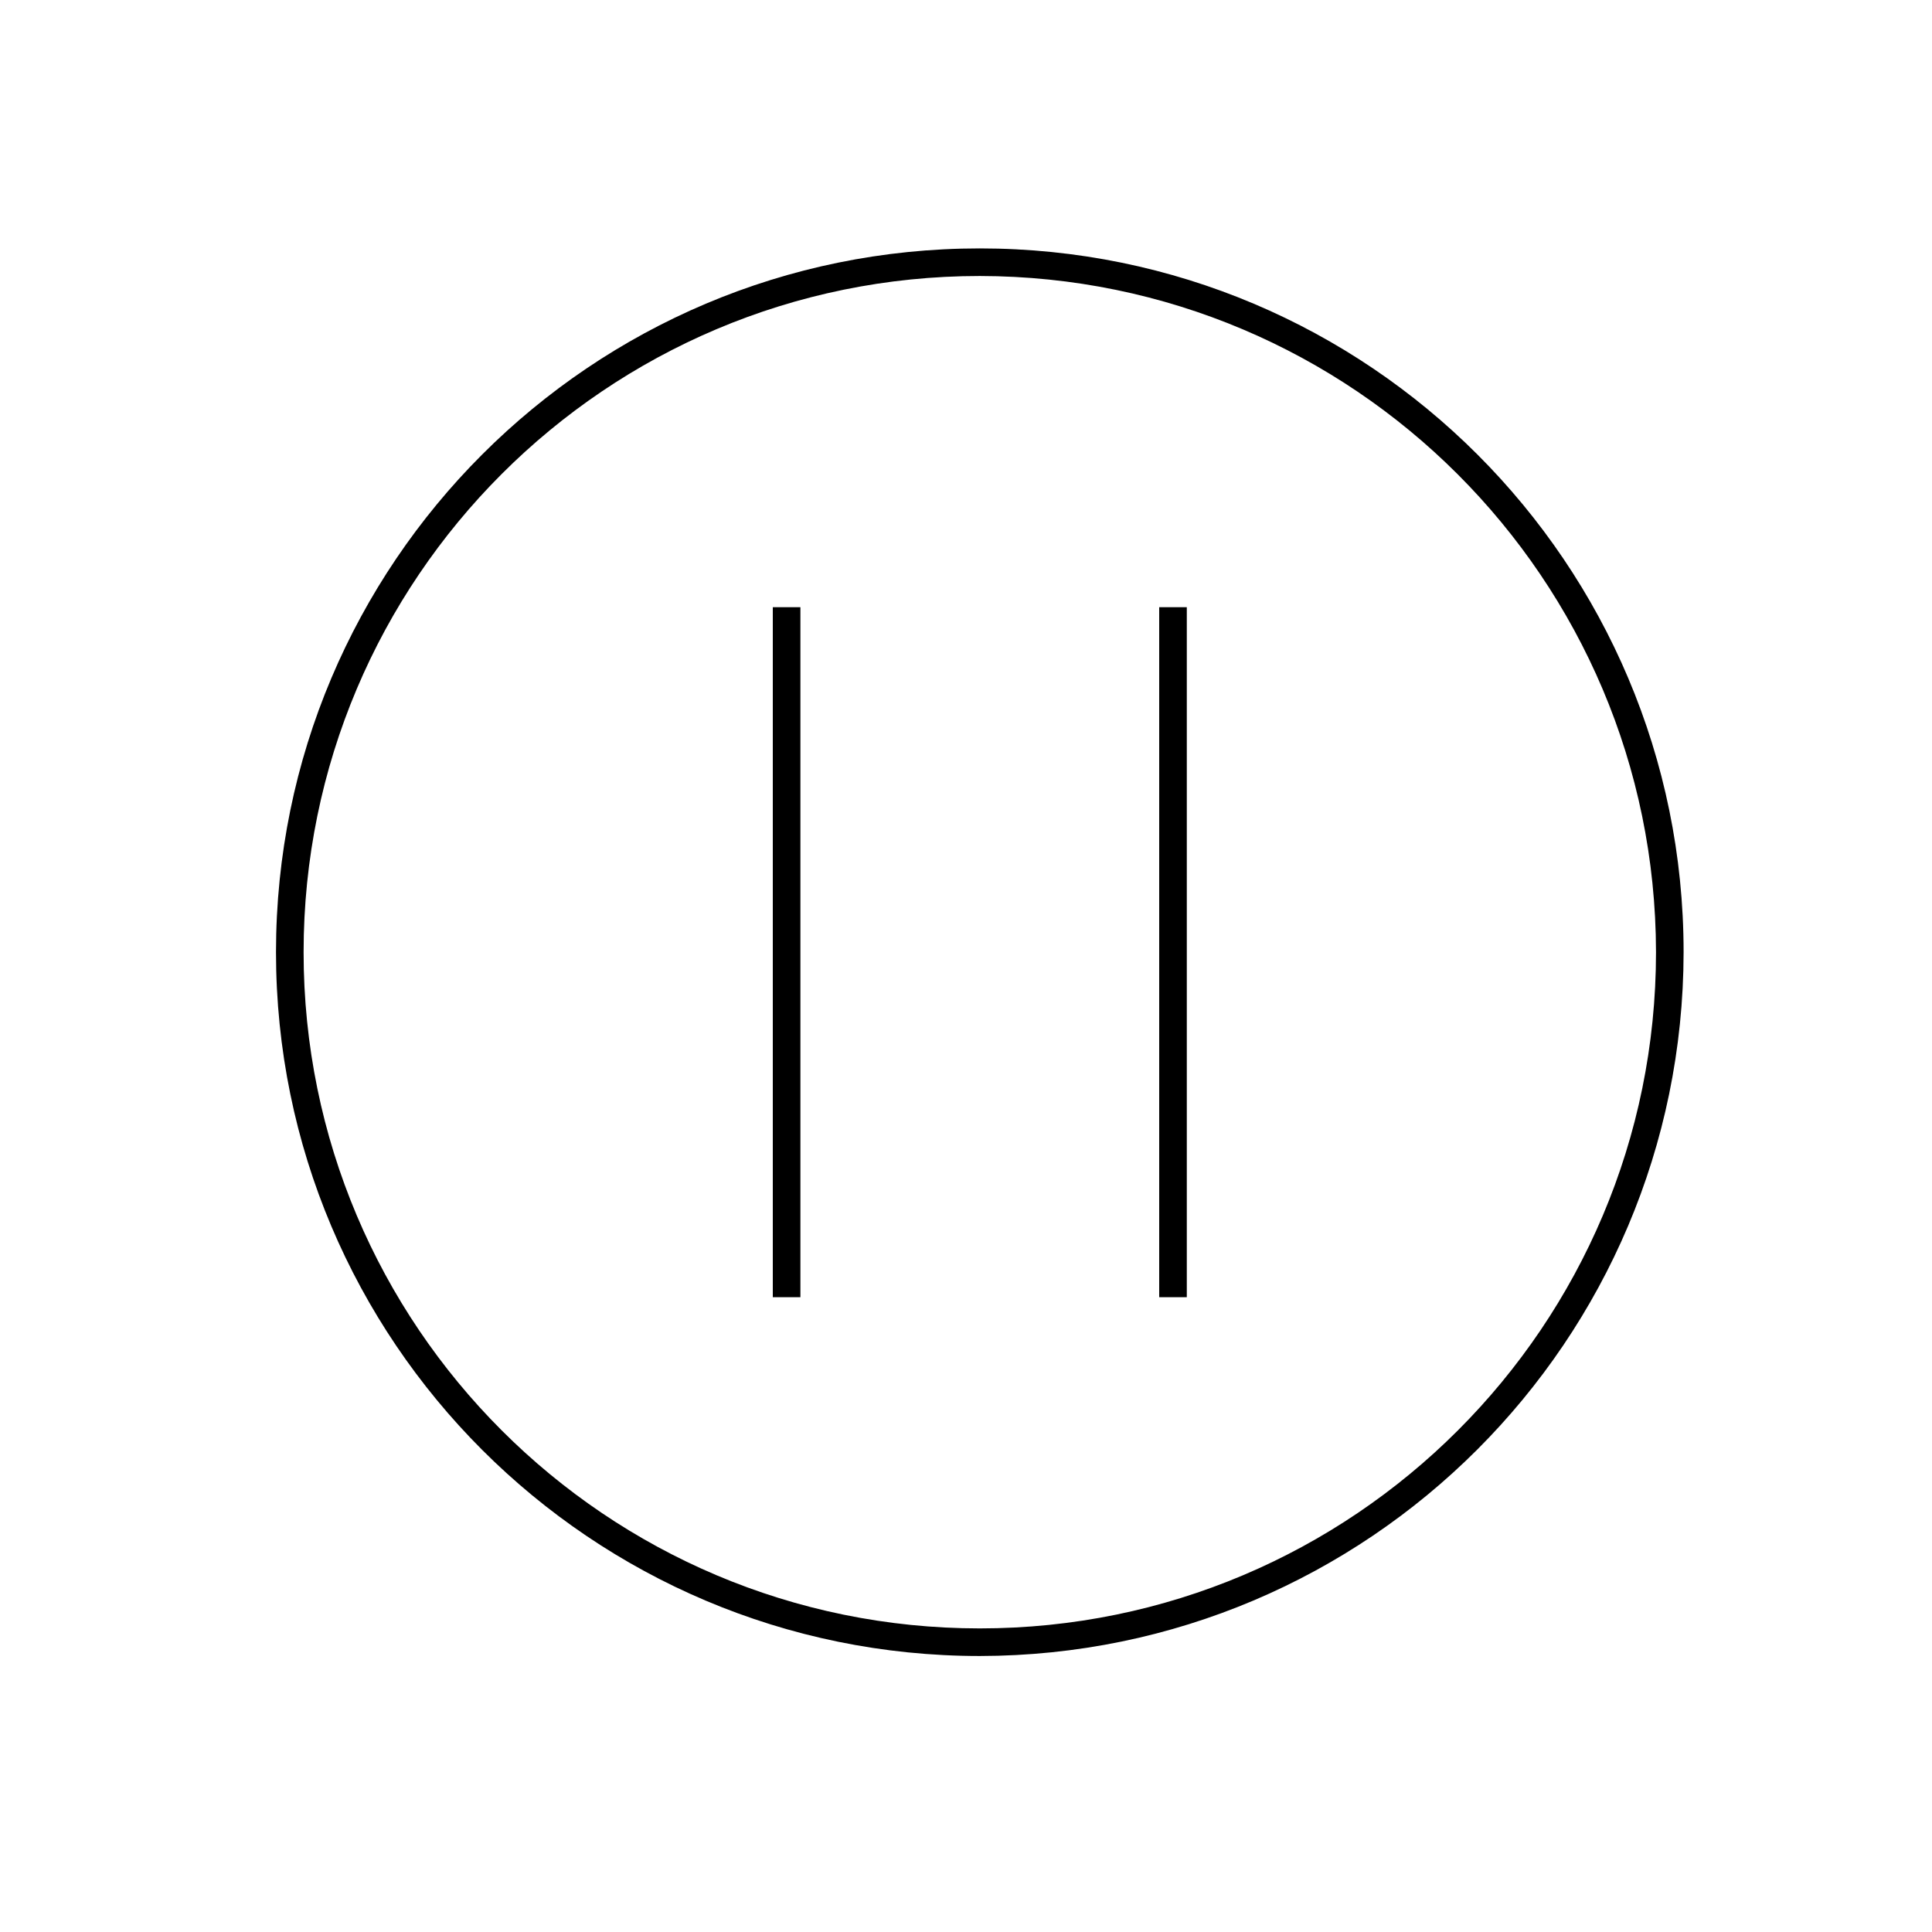
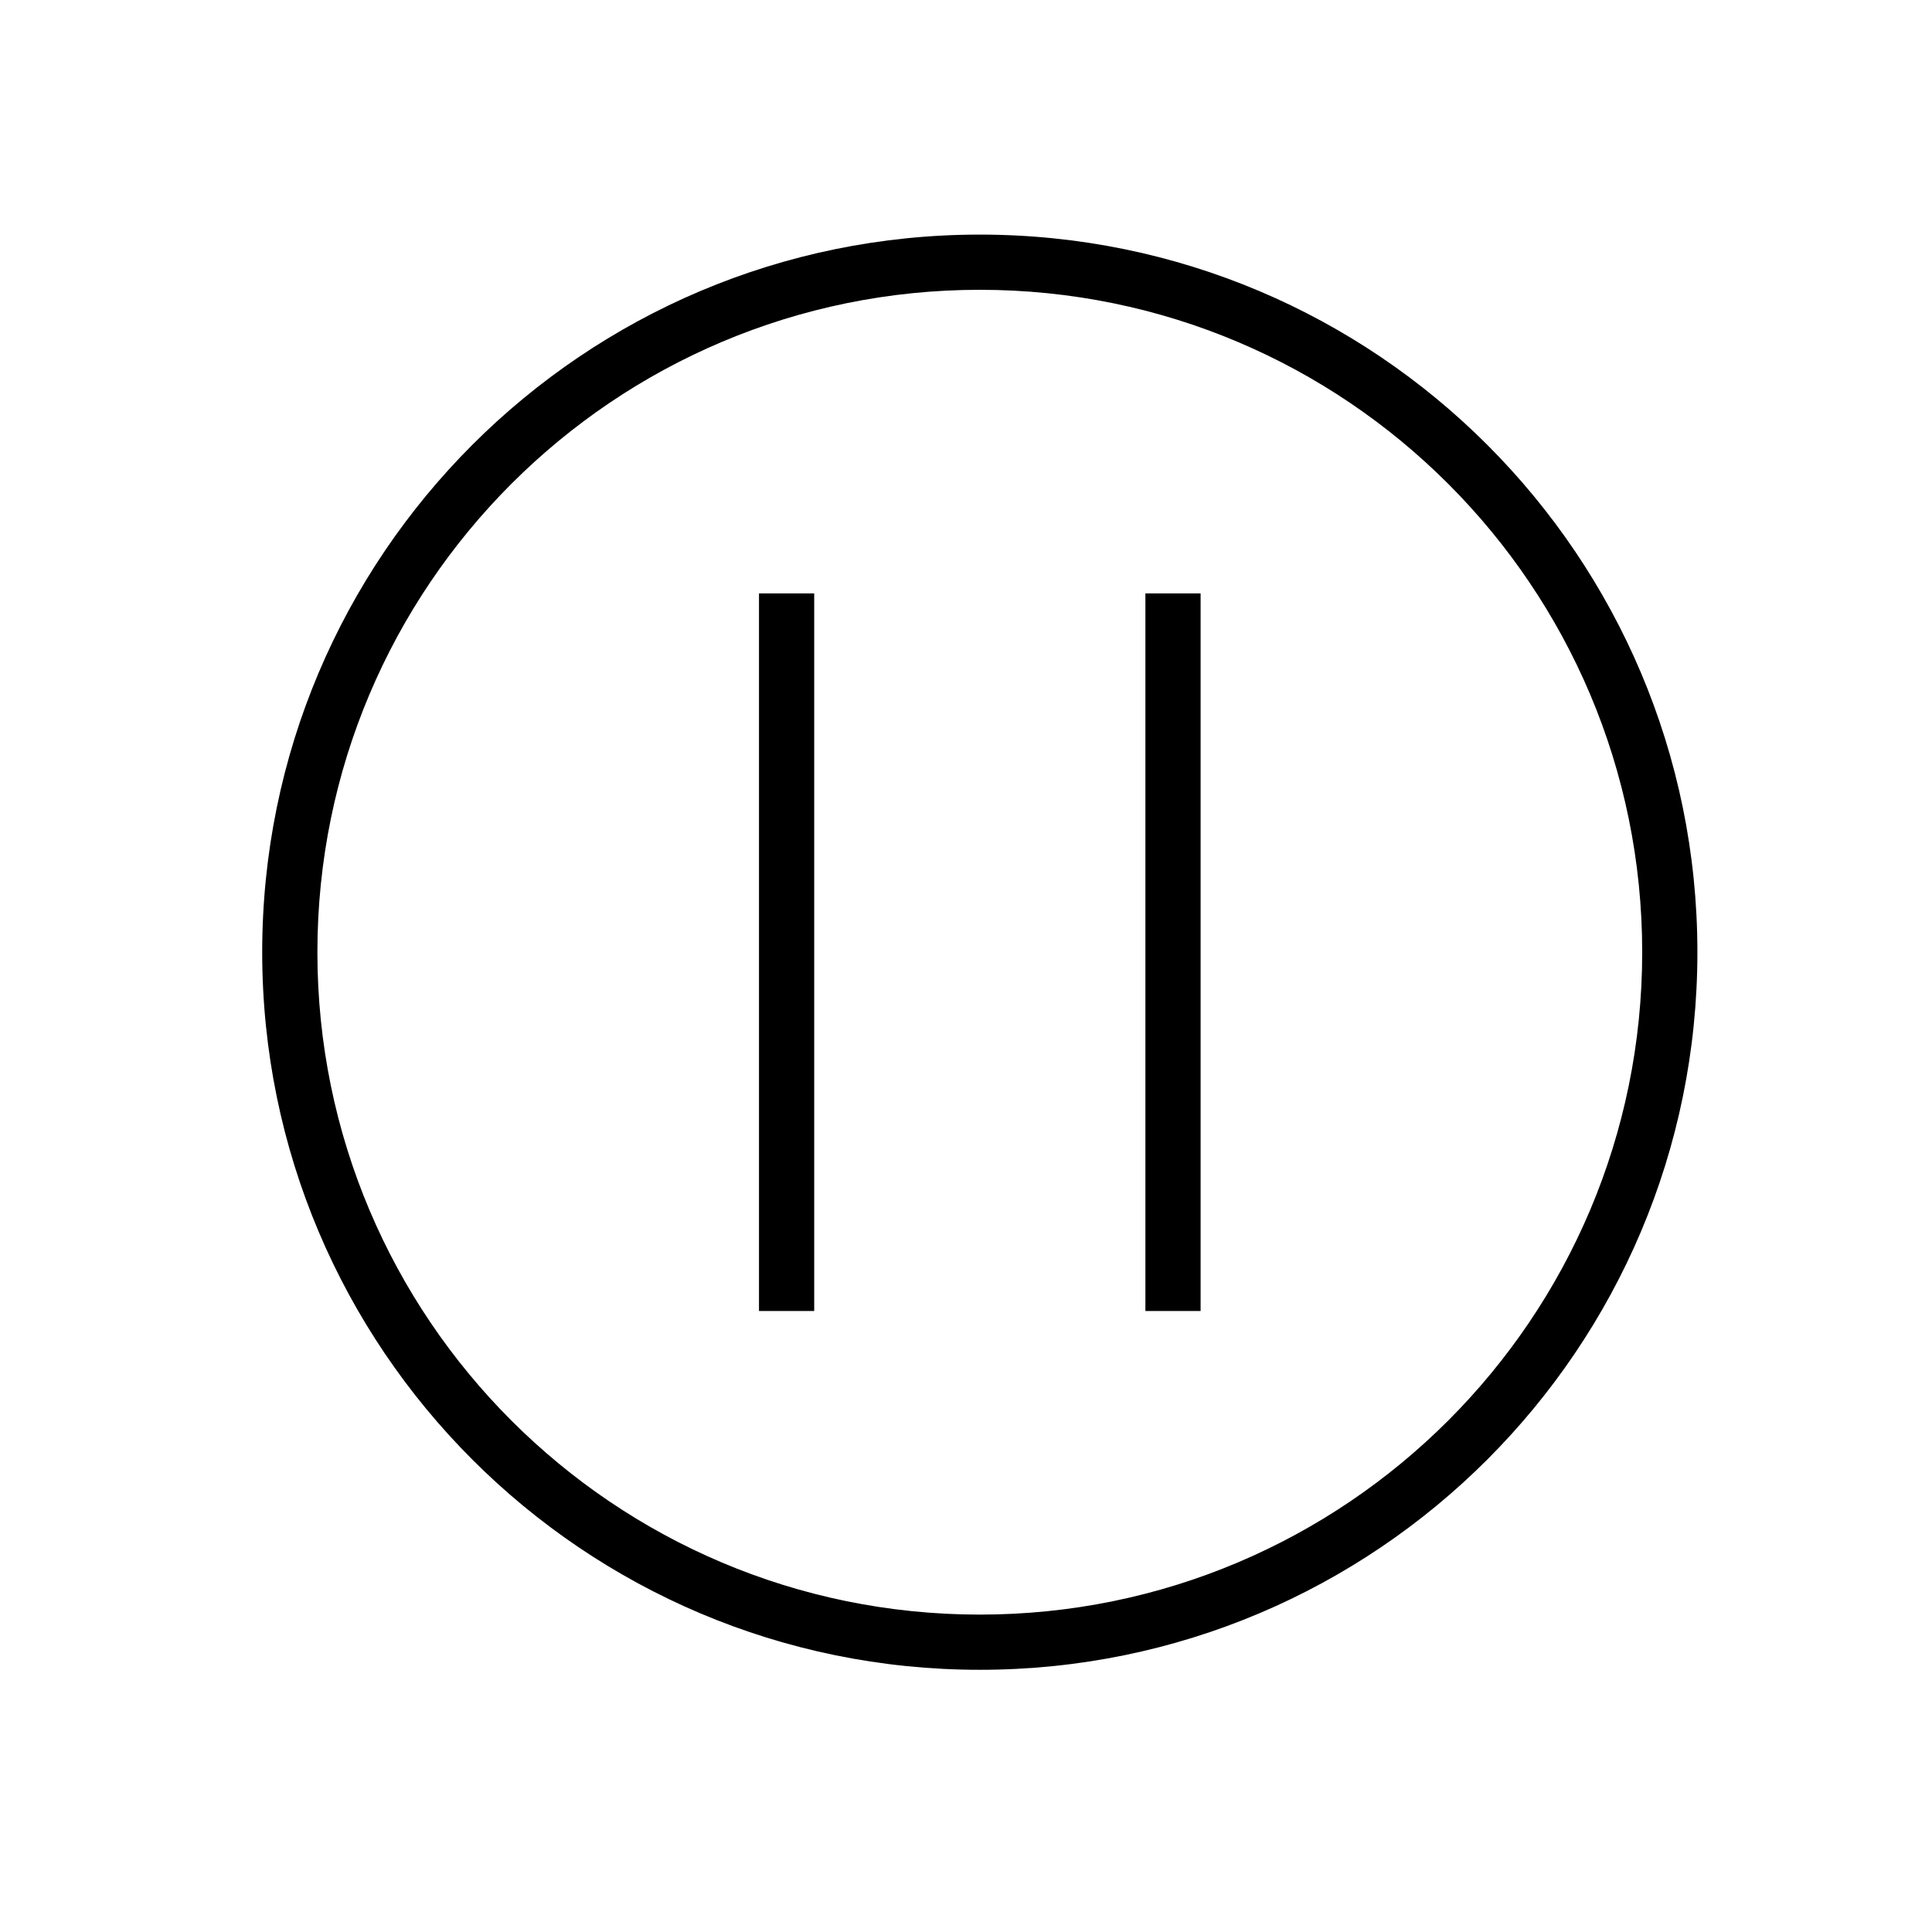
<svg xmlns="http://www.w3.org/2000/svg" id="Layer_1" data-name="Layer 1" viewBox="0 0 70 70">
  <path d="M35.5,60A25.5,25.5,0,1,1,61,34.5,25.53,25.53,0,0,1,35.5,60Zm0-50A24.5,24.5,0,1,0,60,34.5,24.53,24.53,0,0,0,35.5,10Z" />
+   <path d="M35.5,60.5a26,26,0,1,1,26-26A26,26,0,0,1,35.5,60.5Zm-25-26a25,25,0,0,0,50,0,25,25,0,0,1-50,0Zm25-24a24,24,0,1,0,24,24A24,24,0,0,0,35.5,10.5Z" />
  <rect x="28" y="22" width="1" height="25" />
+   <rect x="27.5" y="21.5" width="2" height="26" />
  <rect x="42" y="22" width="1" height="25" />
+   <rect x="41.5" y="21.5" width="2" height="26" />
</svg>
